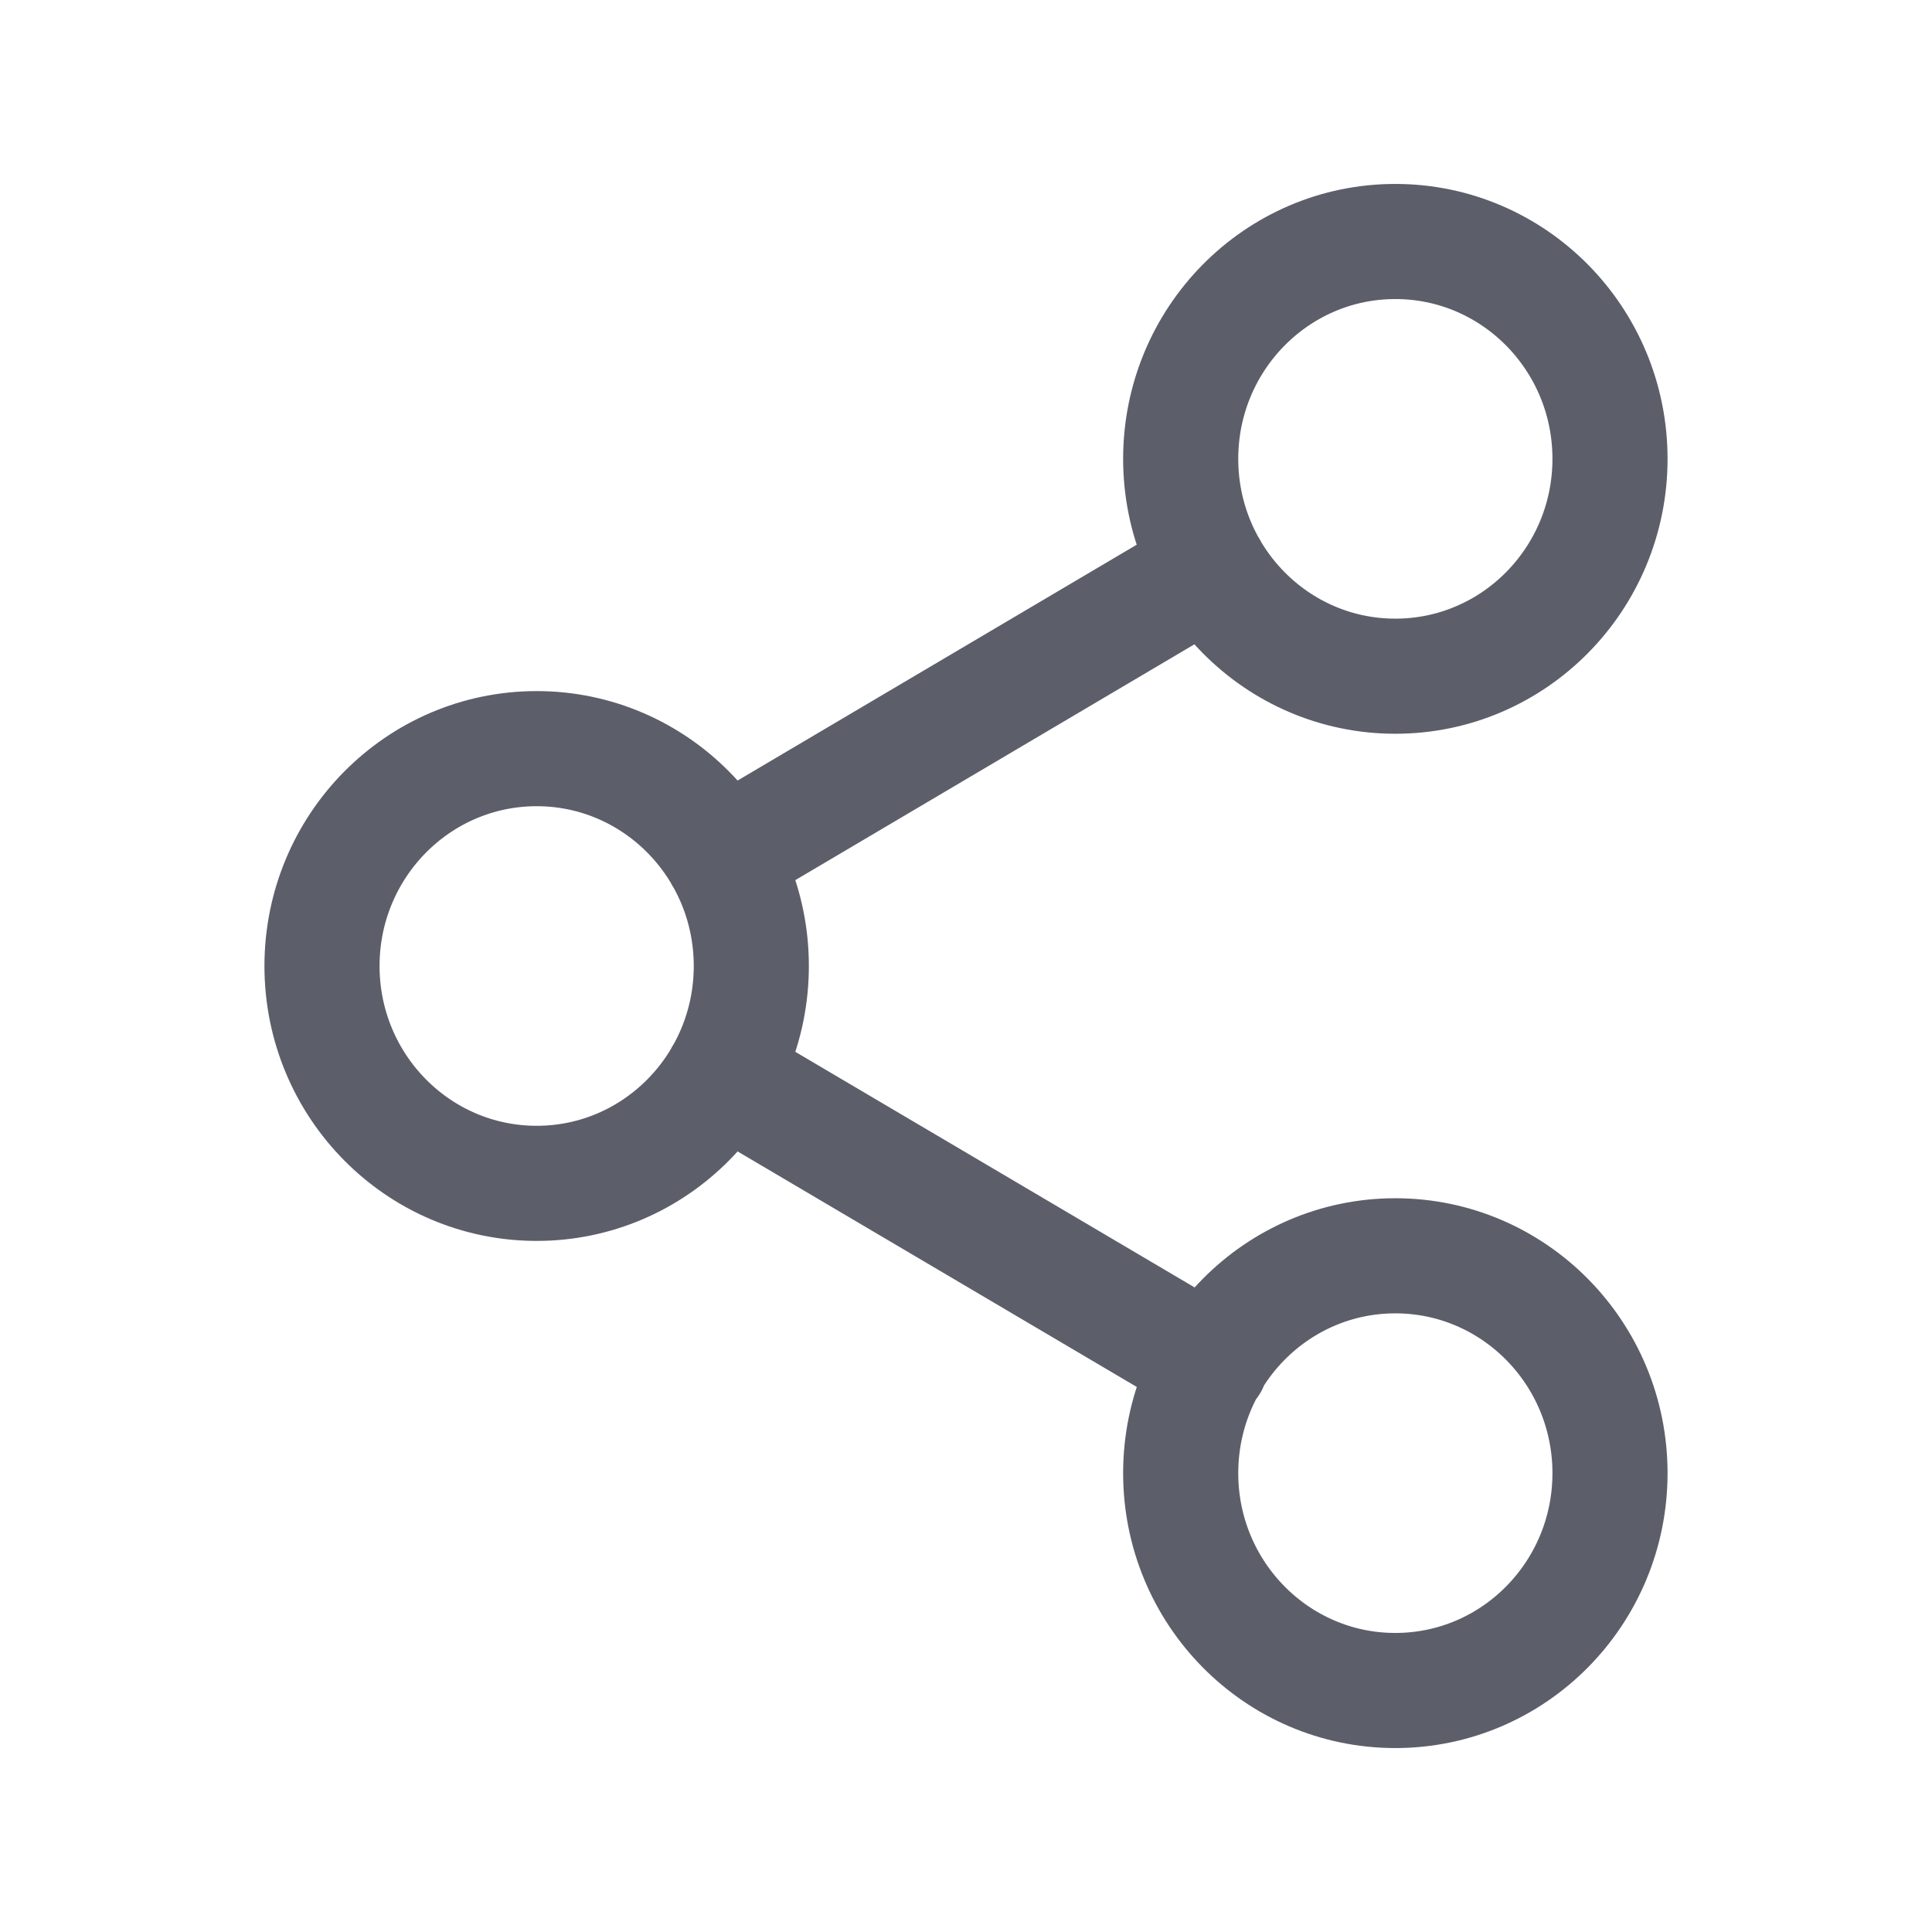
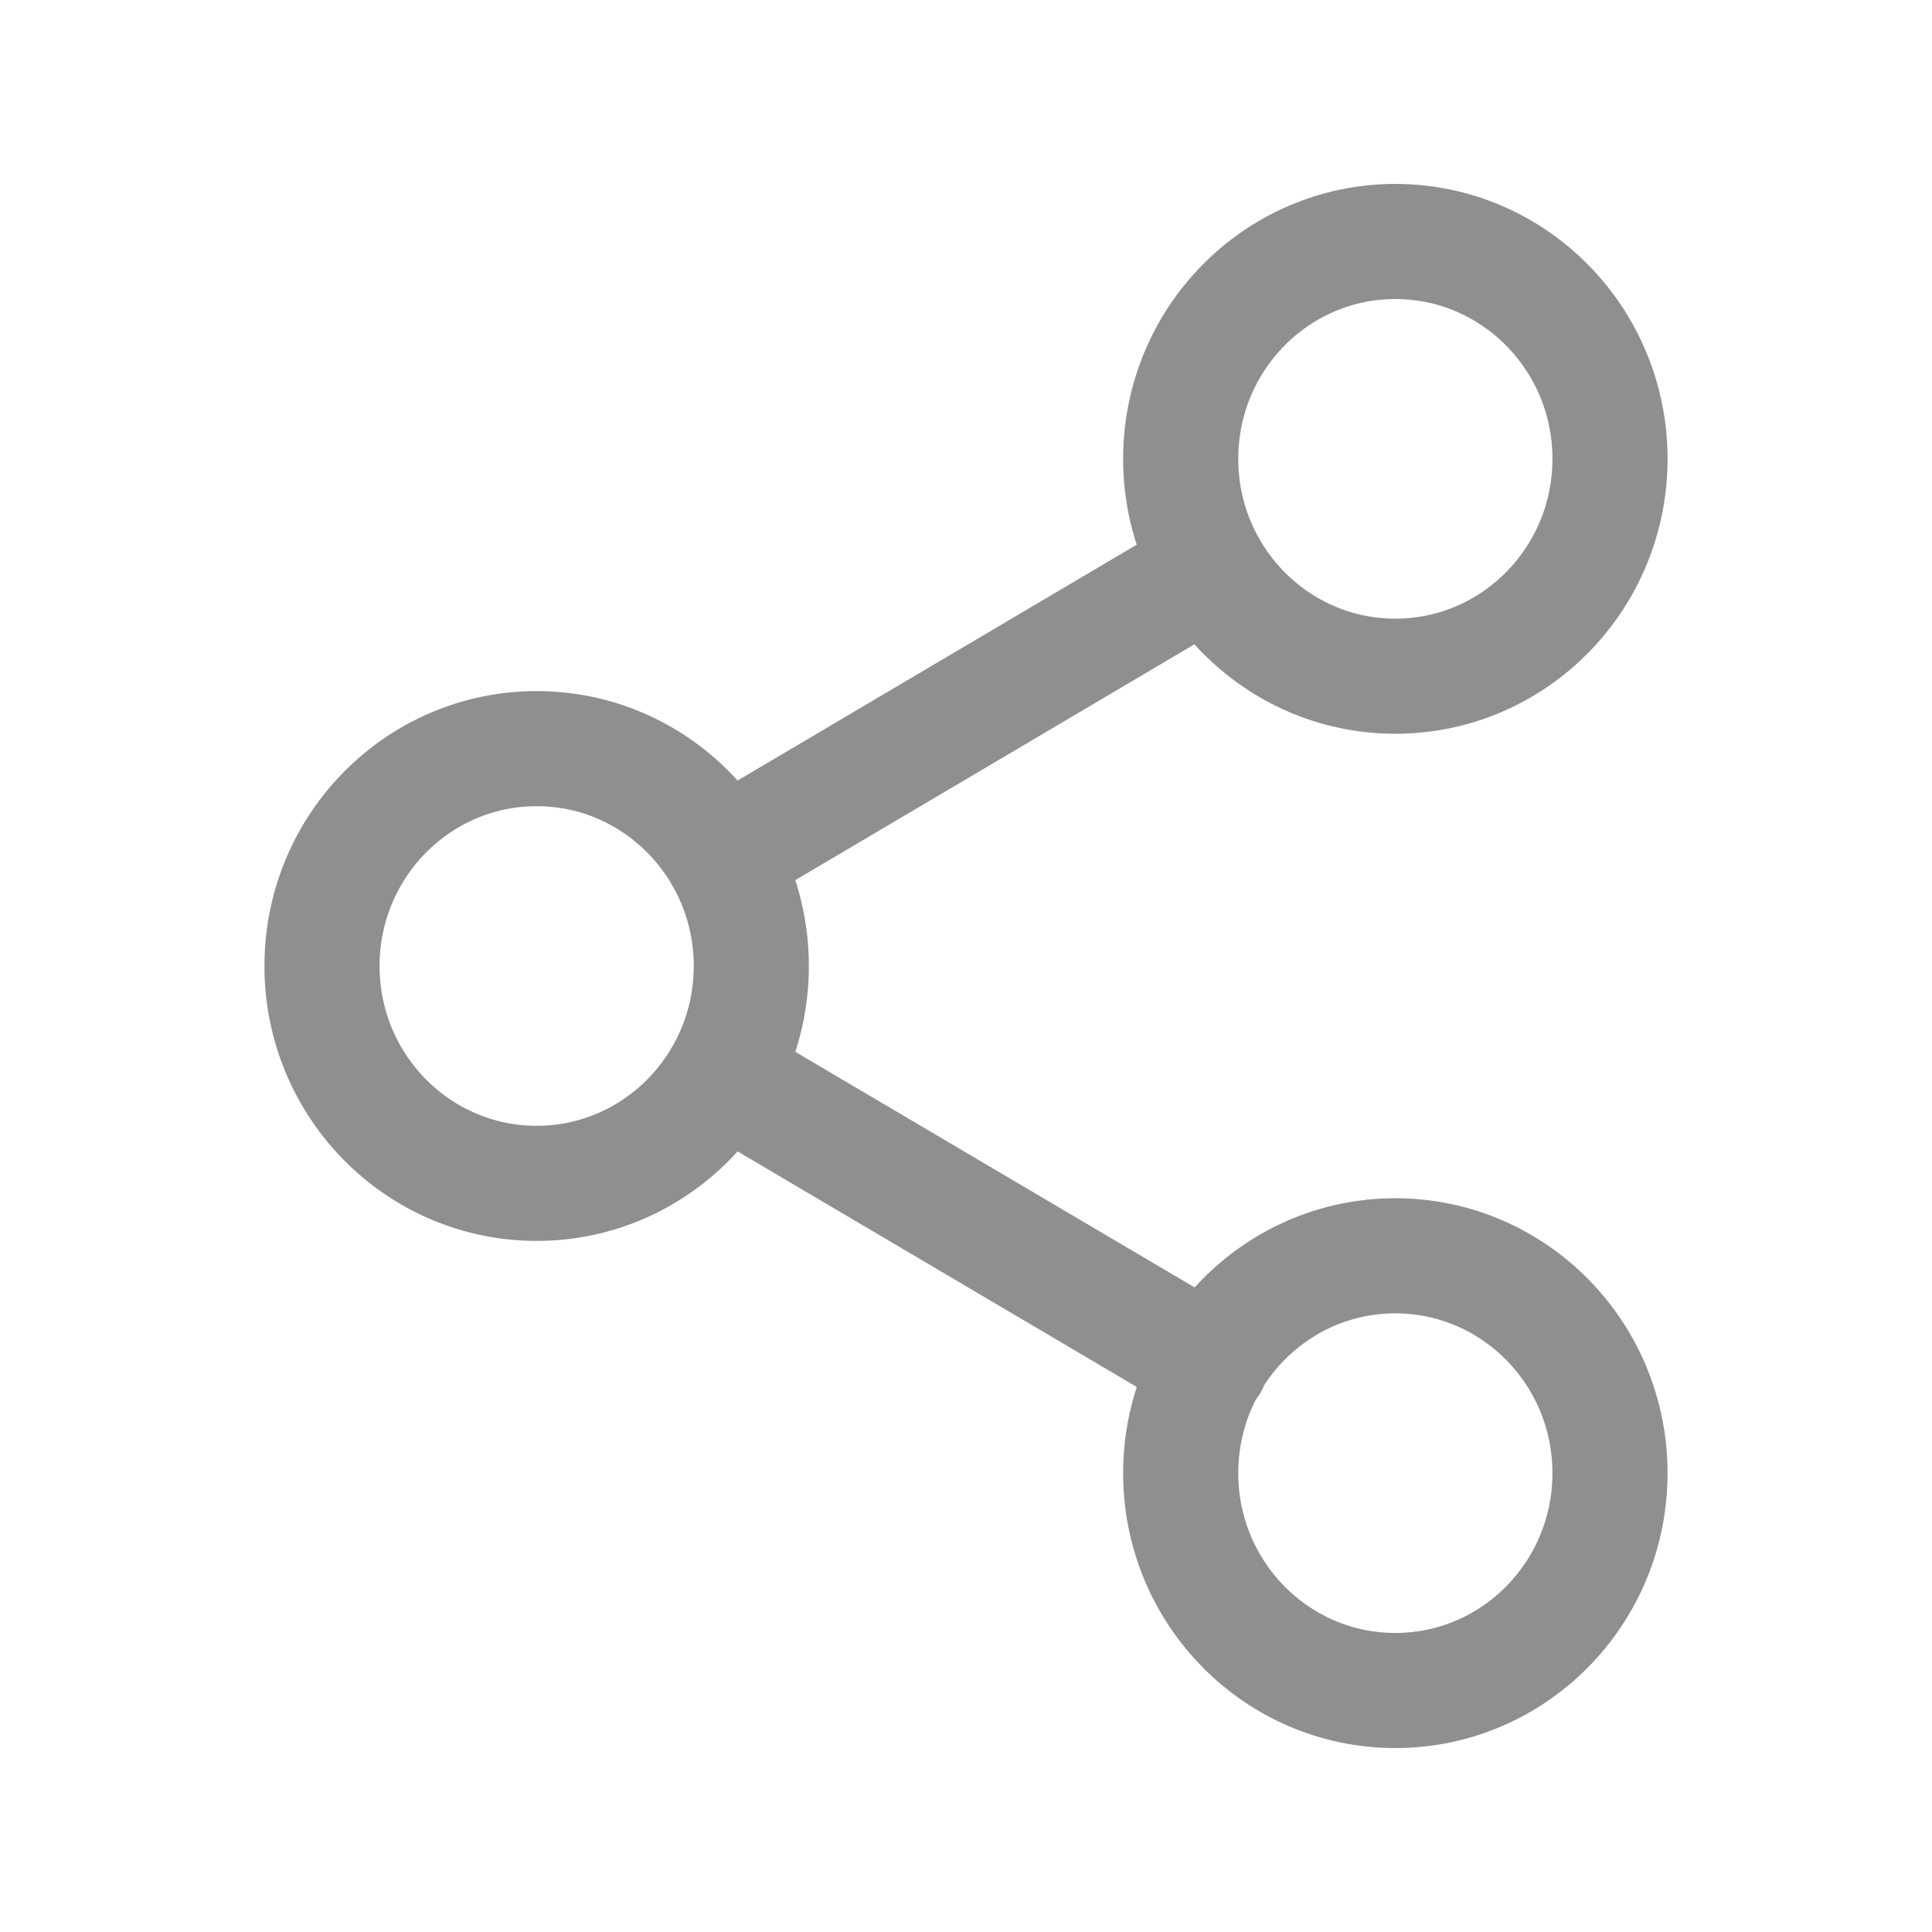
<svg xmlns="http://www.w3.org/2000/svg" width="24" height="24" viewBox="0 0 24 24" fill="none">
-   <path d="M8.969 13.359L15.04 16.941M15.031 7.059L8.969 10.641M20 5.7C20 7.191 18.806 8.4 17.333 8.4C15.861 8.4 14.667 7.191 14.667 5.7C14.667 4.209 15.861 3 17.333 3C18.806 3 20 4.209 20 5.7ZM9.333 12C9.333 13.491 8.139 14.7 6.667 14.7C5.194 14.7 4 13.491 4 12C4 10.509 5.194 9.3 6.667 9.3C8.139 9.3 9.333 10.509 9.333 12ZM20 18.3C20 19.791 18.806 21 17.333 21C15.861 21 14.667 19.791 14.667 18.3C14.667 16.809 15.861 15.6 17.333 15.6C18.806 15.6 20 16.809 20 18.3Z" stroke="#5C5F6A" stroke-width="1.43" stroke-linecap="round" stroke-linejoin="round" />
+   <path d="M8.969 13.359L15.04 16.941M15.031 7.059L8.969 10.641M20 5.7C20 7.191 18.806 8.4 17.333 8.4C15.861 8.4 14.667 7.191 14.667 5.7C14.667 4.209 15.861 3 17.333 3C18.806 3 20 4.209 20 5.7ZM9.333 12C9.333 13.491 8.139 14.7 6.667 14.7C5.194 14.7 4 13.491 4 12C4 10.509 5.194 9.3 6.667 9.3C8.139 9.3 9.333 10.509 9.333 12ZM20 18.3C20 19.791 18.806 21 17.333 21C15.861 21 14.667 19.791 14.667 18.3C14.667 16.809 15.861 15.6 17.333 15.6C18.806 15.6 20 16.809 20 18.3Z" stroke="#8F8F8F" stroke-width="1.43" stroke-linecap="round" stroke-linejoin="round" />
</svg>
